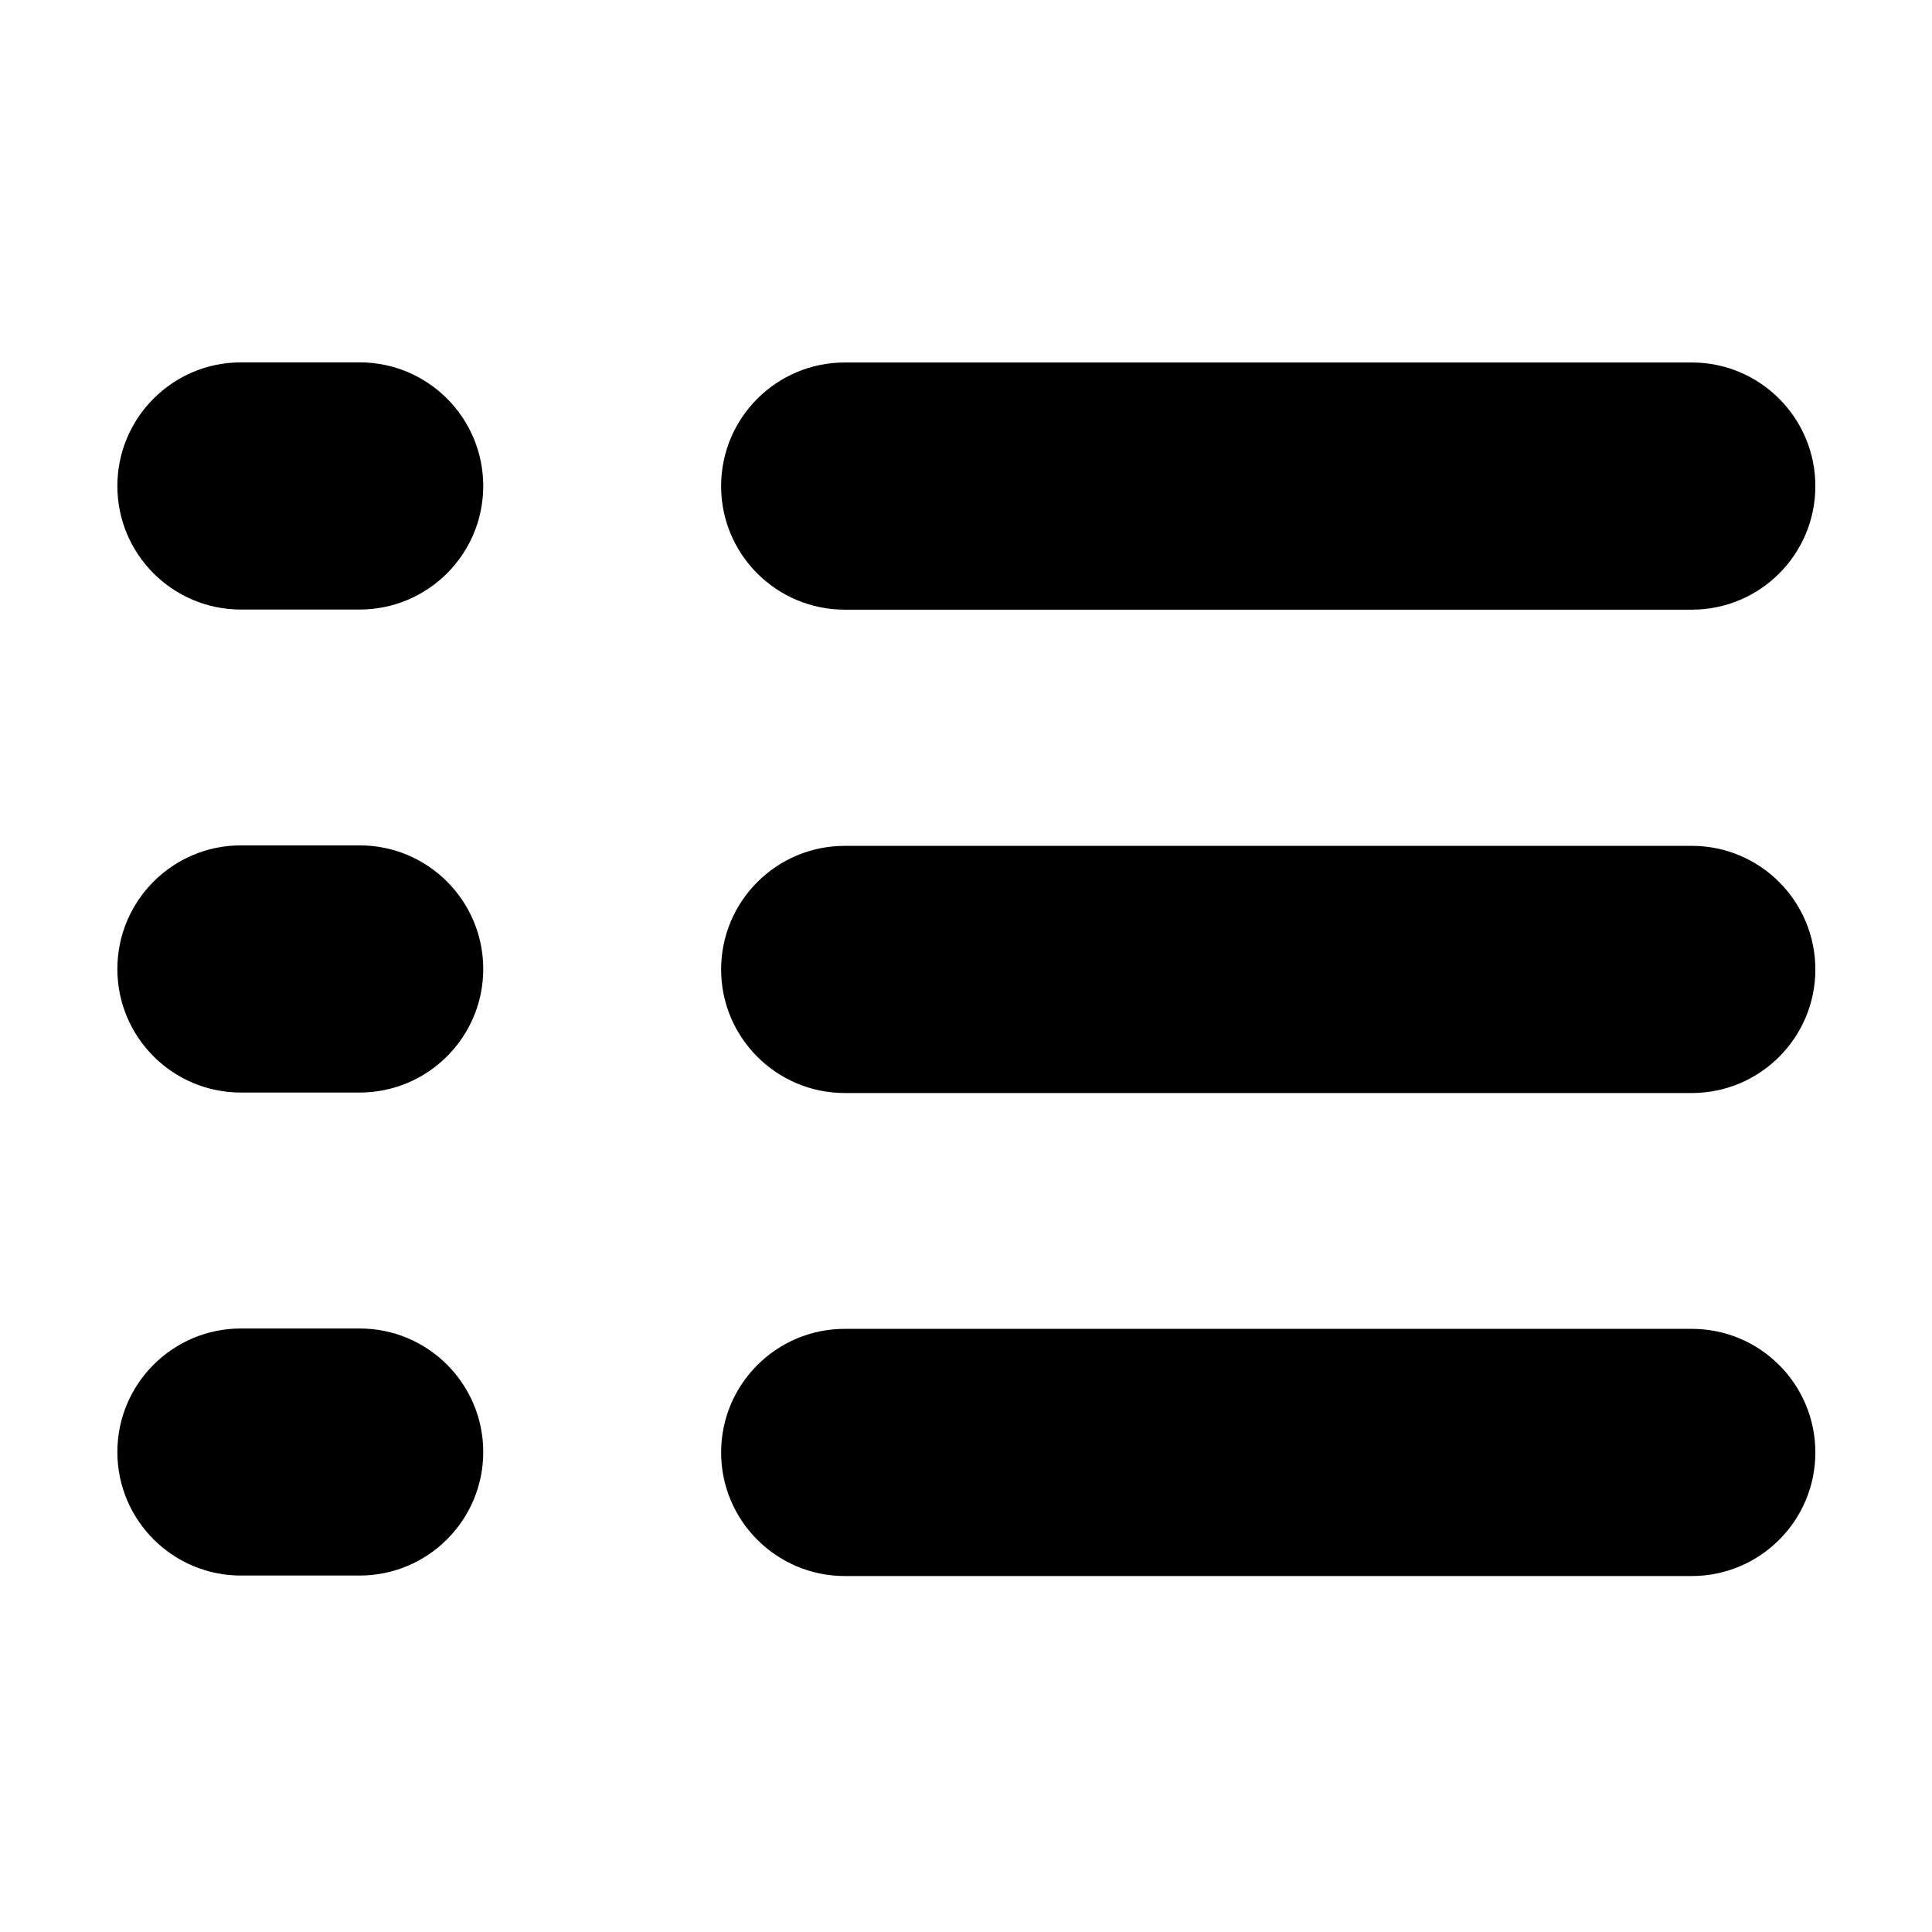
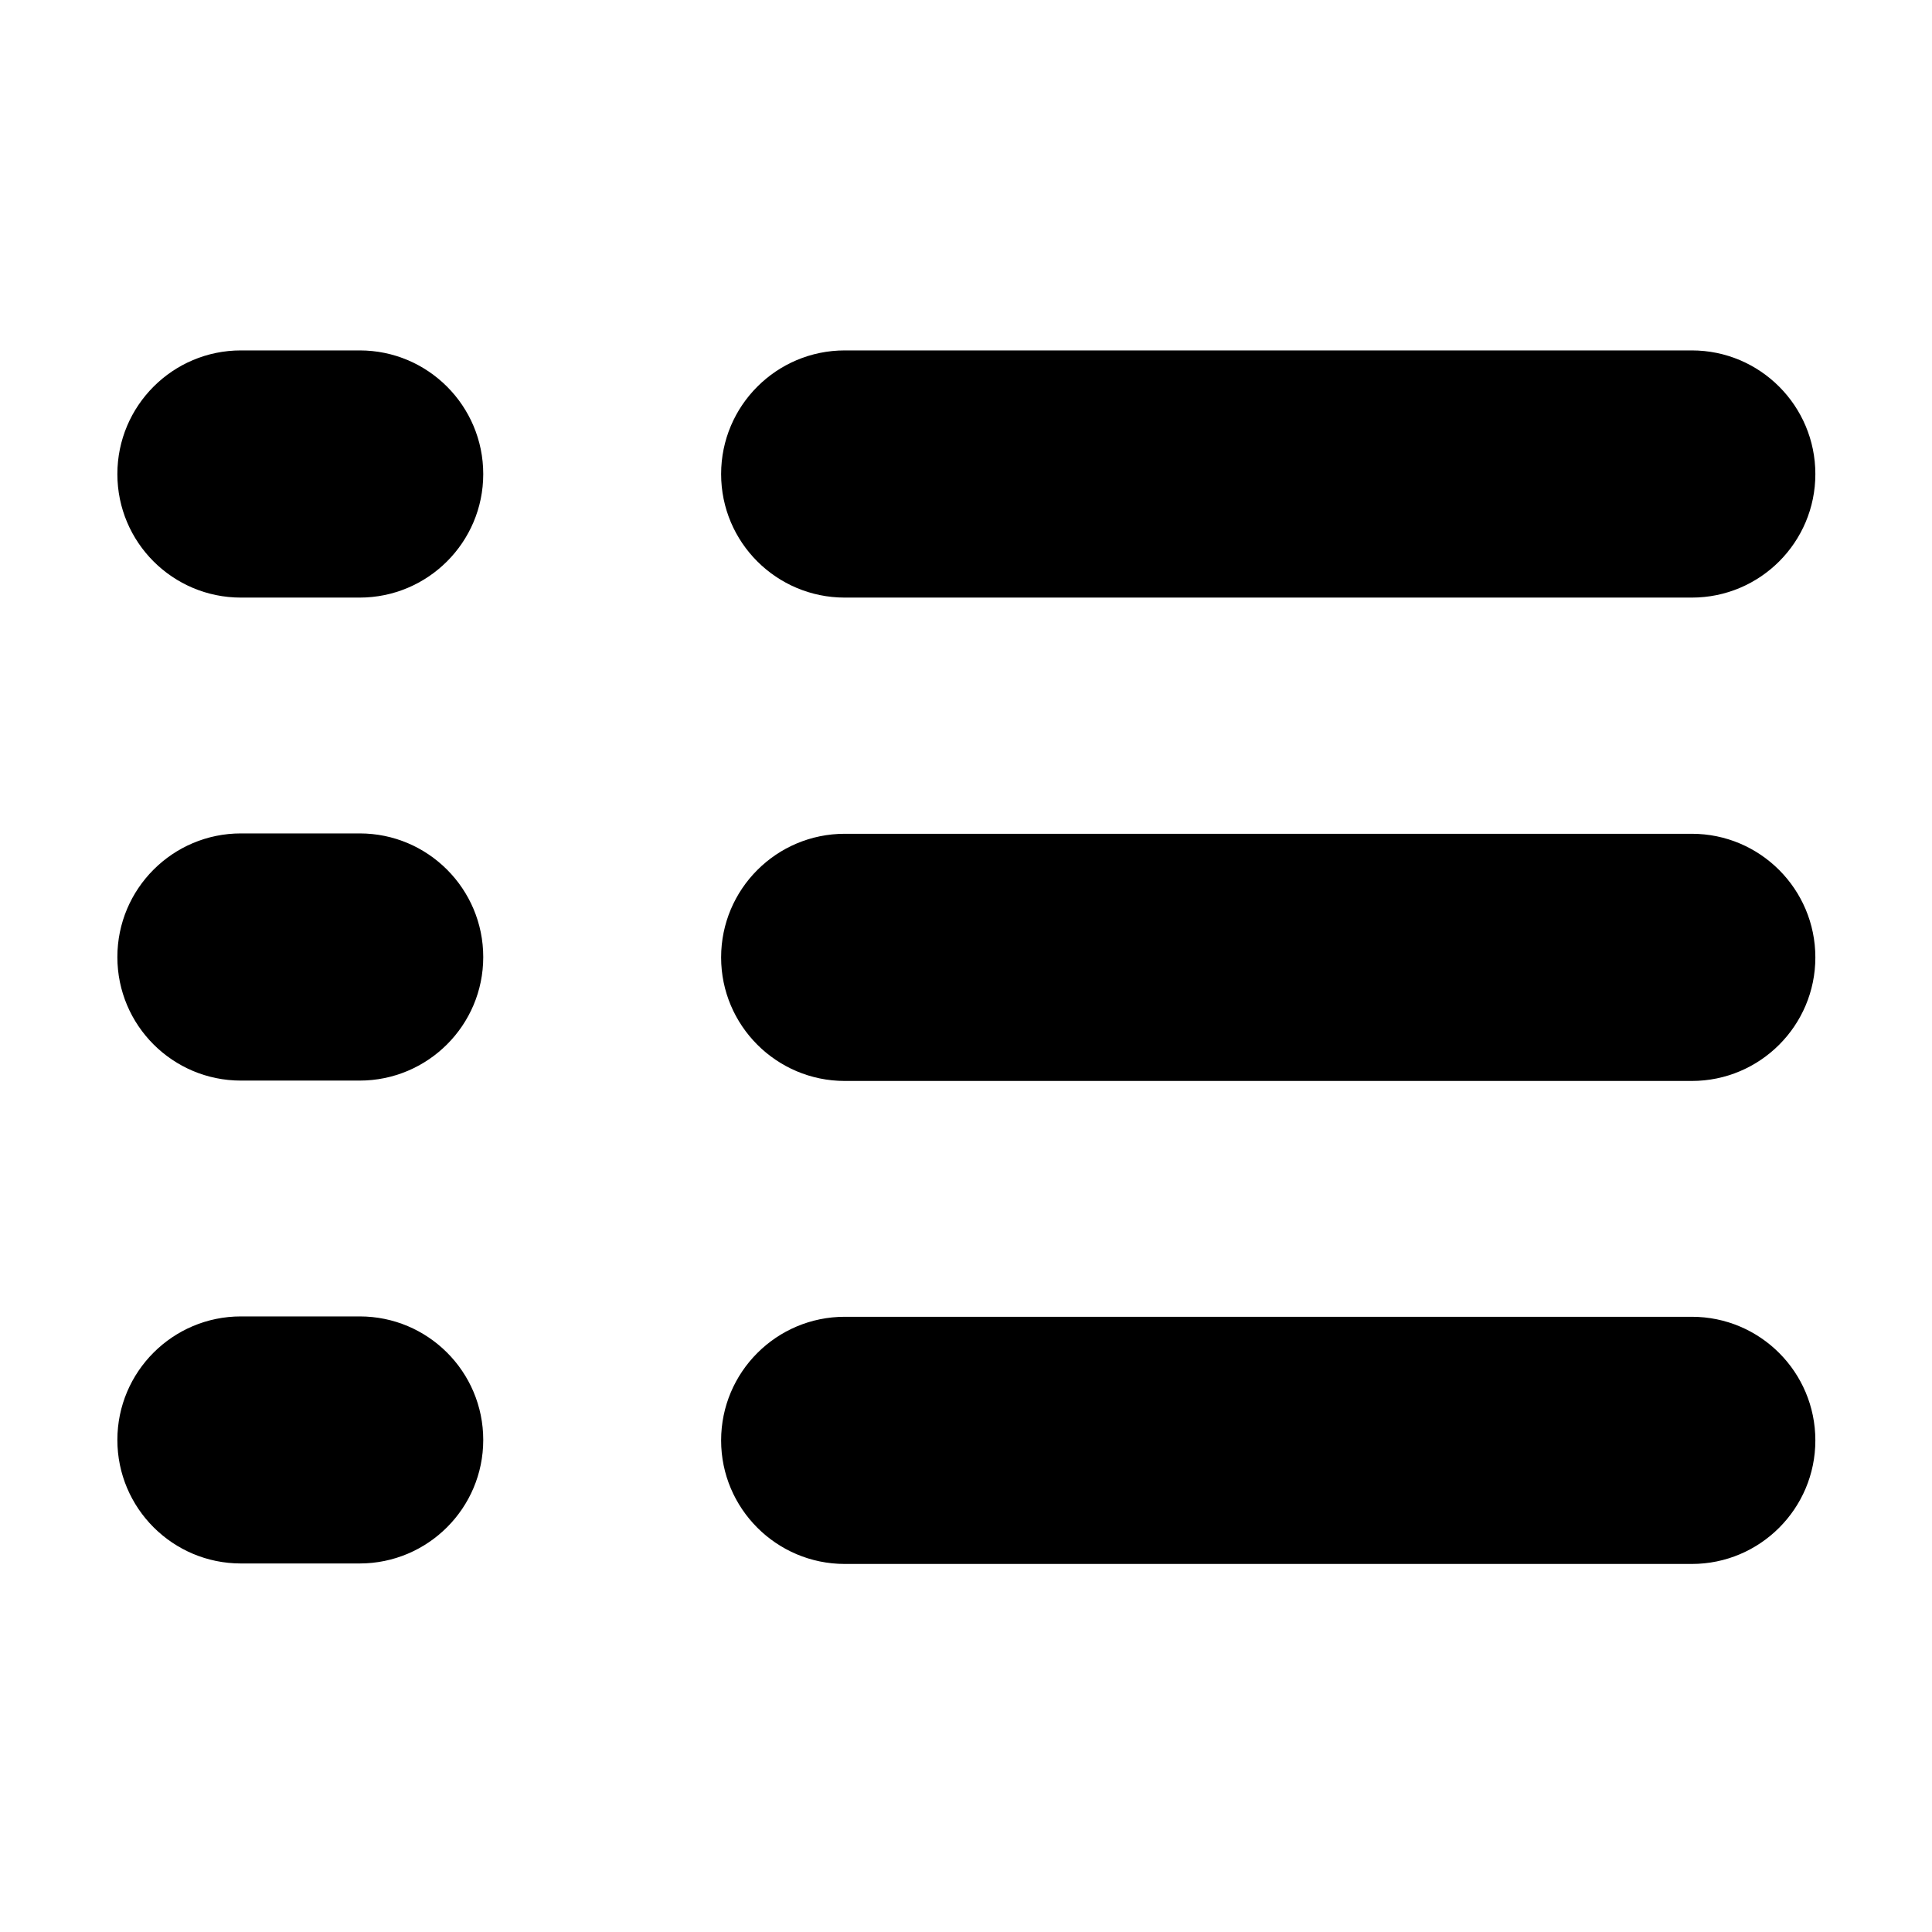
- <svg xmlns="http://www.w3.org/2000/svg" version="1.1" x="0px" y="0px" width="16px" height="16px" viewBox="0 0 16 16" enable-background="new 0 0 16 16" xml:space="preserve">
-   <g id="Area" display="none">
-     <path display="inline" fill-rule="evenodd" clip-rule="evenodd" d="M2.344,3.088l2.129,10.828l7.141-1.776l3.368-8.929L8.144,6.262   L2.344,3.088z" />
-   </g>
-   <g id="Line" display="none">
-     <g display="inline">
-       <g>
-         <path d="M13.058,2.456c-1.57,0-2.844,1.273-2.844,2.844c0,0.764,0.305,1.454,0.795,1.965l-2.188,4.423L5.565,6.417     c-0.173-0.278-0.474-0.456-0.8-0.473c-0.328-0.016-0.645,0.13-0.843,0.39L0,11.438l1.585,1.219l3.039-3.955l3.444,5.572     c0.183,0.293,0.504,0.475,0.848,0.475c0.019,0,0.034-0.002,0.052-0.002c0.362-0.016,0.688-0.229,0.85-0.557l3.002-6.07     c0.08,0.006,0.158,0.023,0.24,0.023c1.57,0,2.844-1.273,2.844-2.844C15.903,3.728,14.628,2.456,13.058,2.456z" />
-       </g>
+ <svg xmlns="http://www.w3.org/2000/svg" version="1.1" id="Layer_1" x="0px" y="0px" width="16px" height="16px" viewBox="0 0 16 16" enable-background="new 0 0 16 16" xml:space="preserve">
+   <g>
+     <g>
+       <path fill-rule="evenodd" clip-rule="evenodd" d="M14.011,6.905H6.996c-0.565,0-1.024,0.458-1.024,1.024    c0,0.564,0.459,1.023,1.024,1.023h7.015c0.565,0,1.023-0.459,1.023-1.023C15.034,7.364,14.576,6.905,14.011,6.905z M6.996,4.949    h7.015c0.565,0,1.023-0.458,1.023-1.023s-0.458-1.024-1.023-1.024H6.996c-0.565,0-1.024,0.458-1.024,1.024    S6.431,4.949,6.996,4.949z M14.011,10.905H6.996c-0.565,0-1.024,0.458-1.024,1.024c0,0.564,0.459,1.023,1.024,1.023h7.015    c0.565,0,1.023-0.459,1.023-1.023C15.034,11.363,14.576,10.905,14.011,10.905z M2.979,2.902H1.995    c-0.564,0-1.023,0.458-1.023,1.024s0.459,1.023,1.023,1.023h0.983c0.565,0,1.024-0.458,1.024-1.023S3.544,2.902,2.979,2.902z     M2.979,10.902H1.995c-0.564,0-1.023,0.458-1.023,1.023s0.459,1.023,1.023,1.023h0.983c0.565,0,1.024-0.458,1.024-1.023    S3.544,10.902,2.979,10.902z M2.979,6.902H1.995c-0.564,0-1.023,0.458-1.023,1.024s0.459,1.023,1.023,1.023h0.983    c0.565,0,1.024-0.458,1.024-1.023S3.544,6.902,2.979,6.902z" />
    </g>
  </g>
-   <g id="Crosshair" display="none">
-     <g display="inline">
-       <g>
-         <path d="M8.011,0.004c-4.382,0-7.935,3.553-7.935,7.936c0,4.384,3.553,7.937,7.935,7.937s7.935-3.553,7.935-7.937     C15.945,3.558,12.395,0.004,8.011,0.004z M8.994,13.867v-2.986H7.003v2.984C4.485,13.438,2.5,11.453,2.081,8.932h2.912v-1.99     H2.082c0.42-2.511,2.392-4.492,4.897-4.926v2.938h2.024V2.012c2.522,0.421,4.513,2.406,4.937,4.93h-2.967v1.99h2.967     C13.52,11.461,11.523,13.449,8.994,13.867z" />
-       </g>
-     </g>
-   </g>
-   <g id="Routing" display="none">
-     <g display="inline">
-       <g>
-         <path fill-rule="evenodd" clip-rule="evenodd" d="M15.663,7.191L8.805,0.333c-0.446-0.445-1.168-0.445-1.614,0L0.333,7.191     c-0.446,0.445-0.446,1.168,0,1.614l6.858,6.858c0.446,0.445,1.168,0.445,1.614,0l6.858-6.858     C16.108,8.359,16.108,7.636,15.663,7.191z M8.951,9.896V7.902H8.119c-0.283,0-0.513,0.23-0.513,0.514v3.537H5.604V8.087     c0-1.204,0.976-2.181,2.18-2.181h1.167V3.884l3.641,3.031L8.951,9.896z" />
-       </g>
-     </g>
-   </g>
-   <g id="Navigate" display="none">
-     <path display="inline" d="M14.701,1.324c-0.481-0.482-0.942-0.027-2.503,0.724C8.022,4.054,0.744,8.133,0.744,8.133l6.253,0.895   l0.894,6.254c0,0,4.079-7.279,6.086-11.455C14.728,2.265,15.183,1.805,14.701,1.324" />
-   </g>
-   <g id="Measure" display="none">
-     <g display="inline">
-       <g>
-         <path fill-rule="evenodd" clip-rule="evenodd" d="M15.049,4.037H1.943c-0.526,0-0.953,0.427-0.953,0.953v6.074     c0,0.526,0.427,0.952,0.953,0.952h13.105c0.525,0,0.952-0.426,0.952-0.952V4.99C16.001,4.463,15.574,4.037,15.049,4.037z      M13.965,9.985H2.985V7.018h0.953v2.016H6.01V7.986h0.953v1.047h3.045V7.986h0.953v1.047h2.052V6.986h0.952V9.985z" />
-       </g>
-     </g>
-   </g>
-   <g id="Print" display="none">
-     <path display="inline" d="M1.523,5.805h12.978c0.436,0,0.364-0.464,0.147-0.54S12.02,4.278,11.6,4.278h-0.687v-2.29H5.111v2.29   H4.425c-0.42,0-2.832,0.912-3.049,0.987S1.088,5.805,1.523,5.805 M14.653,6.645H1.371c-0.42,0-0.84,0.496-0.84,0.916v2.672   c0,0.42,0.42,0.916,0.84,0.916h1.513l-0.673,3.817h11.603l-0.673-3.817h1.513c0.42,0,0.84-0.496,0.84-0.916V7.561   C15.493,7.141,15.073,6.645,14.653,6.645 M3.737,13.438l1.068-4.962h6.413l1.068,4.962H3.737z" />
-   </g>
-   <g id="Share" display="none">
-     <path display="inline" d="M0.445,14.562c0,0,0.369-9.095,8.569-9.095V1.854l6.584,6.116l-6.584,6.252v-4.156   C4.562,10.065,2.766,10.46,0.445,14.562" />
-   </g>
-   <g id="Manstanding" display="none">
-     <g display="inline">
-       <g>
-         <path d="M8.019,4.08c1.318,0,1.853-0.658,1.853-1.977c0-1.335-0.534-2.097-1.853-2.097S6.167,0.768,6.167,2.103     C6.167,3.421,6.7,4.08,8.019,4.08z M8.889,4.989H7.234C4.952,4.989,4,7.218,4,7.891v3.073l0.992-0.031l0.04-2.609l1.006-0.001     L6.012,16h1.203l0.796-5.032L8.879,16h1.162l-0.027-7.677l0.943,0.001l0.041,2.615l0.992,0.031V7.898     C11.99,7.225,11.17,4.989,8.889,4.989z" />
-       </g>
-     </g>
-   </g>
-   <g id="Location" display="none">
-     <path display="inline" fill-rule="evenodd" clip-rule="evenodd" d="M8.026,2.736c2.809,0,5.087,2.278,5.087,5.087   c0,2.809-4.981,7.577-5.142,7.577c-0.161,0-5.033-4.768-5.033-7.577C2.938,5.014,5.216,2.736,8.026,2.736z" />
-   </g>
-   <g id="Location2" display="none">
-     <g display="inline">
-       <g>
-         <path fill-rule="evenodd" clip-rule="evenodd" d="M8.026,2.736c-2.81,0-5.087,2.278-5.087,5.087c0,2.809,4.873,7.577,5.033,7.577     c0.16,0,5.142-4.768,5.142-7.577C13.113,5.014,10.835,2.736,8.026,2.736z M7.999,10.059c-1.3,0-2.355-1.055-2.355-2.355     c0-1.301,1.055-2.355,2.355-2.355s2.355,1.055,2.355,2.355C10.354,9.004,9.299,10.059,7.999,10.059z" />
-       </g>
-     </g>
-   </g>
-   <g id="List">
-     <g>
-       <g>
-         <path fill-rule="evenodd" clip-rule="evenodd" d="M14.011,7.005H6.996c-0.565,0-1.024,0.458-1.024,1.024     c0,0.564,0.459,1.023,1.024,1.023h7.015c0.565,0,1.023-0.459,1.023-1.023C15.034,7.463,14.576,7.005,14.011,7.005z M6.996,5.049     h7.015c0.565,0,1.023-0.458,1.023-1.023s-0.458-1.024-1.023-1.024H6.996c-0.565,0-1.024,0.458-1.024,1.024     S6.431,5.049,6.996,5.049z M14.011,11.005H6.996c-0.565,0-1.024,0.458-1.024,1.024c0,0.564,0.459,1.023,1.024,1.023h7.015     c0.565,0,1.023-0.459,1.023-1.023C15.034,11.463,14.576,11.005,14.011,11.005z M2.979,3.001H1.995     c-0.564,0-1.023,0.458-1.023,1.024s0.459,1.023,1.023,1.023h0.983c0.565,0,1.024-0.458,1.024-1.023S3.544,3.001,2.979,3.001z      M2.979,11.002H1.995c-0.564,0-1.023,0.458-1.023,1.023s0.459,1.023,1.023,1.023h0.983c0.565,0,1.024-0.458,1.024-1.023     S3.544,11.002,2.979,11.002z M2.979,7.001H1.995c-0.564,0-1.023,0.458-1.023,1.024s0.459,1.023,1.023,1.023h0.983     c0.565,0,1.024-0.458,1.024-1.023S3.544,7.001,2.979,7.001z" />
-       </g>
-     </g>
-   </g>
-   <g id="Expand" display="none">
-     <g display="inline">
-       <g>
-         <path fill-rule="evenodd" clip-rule="evenodd" d="M5.503,8.989l-2.388,2.399L0.999,9.263l0.005,5.72h5.715l-2.137-2.137     l2.4-2.389L5.503,8.989z M14.999,1.001H9.284l2.137,2.136L8.989,5.526l1.479,1.468l2.419-2.4l2.116,2.126L14.999,1.001z" />
-       </g>
-     </g>
-   </g>
-   <g id="Contract" display="none">
-     <g display="inline">
-       <g>
-         <path fill-rule="evenodd" clip-rule="evenodd" d="M2.25,7.986l2.137,2.137l-2.4,2.389l1.48,1.468l2.387-2.399l2.117,2.126     l-0.005-5.72H2.25z M14.011,3.474l-1.479-1.468l-2.419,2.4L7.996,2.279l0.005,5.72h5.715l-2.137-2.136L14.011,3.474z" />
-       </g>
-     </g>
-   </g>
-   <g id="Dropdown" display="none">
-     <path display="inline" fill-rule="evenodd" clip-rule="evenodd" d="M2.942,6.081l10.246-0.049l-5.166,4.885L2.942,6.081z" />
-   </g>
-   <g id="Hemnet" display="none">
-     <g display="inline">
-       <g>
-         <path d="M8.003,0.085c-4.368,0-7.909,3.541-7.909,7.909c0,1.771,0.583,3.408,1.567,4.726l-1.24,1.24     c-0.447,0.445-0.447,1.168,0,1.615c0.222,0.223,0.515,0.334,0.808,0.334s0.585-0.111,0.808-0.334l1.24-1.24     c1.319,0.984,2.955,1.566,4.727,1.566c4.368,0,7.909-3.541,7.909-7.908C15.912,3.626,12.371,0.085,8.003,0.085z M8.003,13.904     c-3.264,0-5.91-2.646-5.91-5.91c0-3.264,2.646-5.91,5.91-5.91c3.262,0,5.91,2.646,5.91,5.91     C13.913,11.258,11.266,13.904,8.003,13.904z M4.84,6.573v4.152h2.571V9.236h1.186v1.488h2.569V6.573L8.003,4.398L4.84,6.573z" />
-       </g>
-     </g>
-   </g>
-   <g id="Posten" display="none">
-     <g display="inline">
-       <g>
-         <path fill-rule="evenodd" clip-rule="evenodd" d="M13.662,2.37c-1.501-1.501-3.498-2.329-5.621-2.329     c-2.12,0-4.116,0.828-5.619,2.332S0.09,5.872,0.09,7.992c0,2.123,0.827,4.121,2.329,5.623c1.501,1.502,3.498,2.328,5.622,2.328     c2.123,0,4.12-0.826,5.621-2.328c1.502-1.502,2.33-3.5,2.33-5.623C15.992,5.868,15.164,3.872,13.662,2.37z M7.938,3.052     C7.836,2.999,7.76,2.892,7.76,2.772c0-0.146,0.114-0.276,0.25-0.306V2.285H7.87V2.17h0.14V2.036h0.114V2.17h0.14v0.115h-0.14     v0.181c0.138,0.029,0.253,0.159,0.253,0.307c0,0.119-0.075,0.227-0.177,0.279c0.542,0.009,2.588,0.154,2.782,1.797h-0.653     c-0.047-0.904-0.461-1.214-1.205-1.406c0.559,0.474,0.533,0.847,0.569,1.406H9.016c0-0.978-0.25-1.463-0.708-1.531     c0.116,0.456,0.145,1.385,0.108,1.531H7.718C7.681,4.703,7.71,3.774,7.826,3.318C7.368,3.386,7.118,3.872,7.118,4.849H6.441     c0.036-0.559,0.011-0.932,0.57-1.406C6.267,3.635,5.852,3.945,5.807,4.849H5.152C5.346,3.203,7.399,3.061,7.938,3.052z      M5.372,4.931c0.142,0,0.256,0.115,0.256,0.256c0,0.069-0.028,0.158-0.072,0.204C5.582,5.383,5.636,5.38,5.665,5.38     c0.142,0,0.256,0.115,0.256,0.256c0,0.142-0.115,0.256-0.256,0.256c-0.091,0-0.163-0.042-0.208-0.113     c0.079,0.255,0.267,0.422,0.597,0.422c0.418,0,0.556-0.278,0.6-0.422C6.607,5.848,6.528,5.893,6.439,5.893     c-0.142,0-0.256-0.114-0.256-0.256c0-0.141,0.114-0.256,0.256-0.256c0.036,0,0.069-0.002,0.1,0.011     C6.493,5.344,6.462,5.258,6.462,5.187c0-0.141,0.114-0.256,0.256-0.256c0.141,0,0.256,0.115,0.256,0.256     c0,0.069-0.028,0.158-0.072,0.204C6.928,5.383,6.982,5.38,7.011,5.38c0.142,0,0.256,0.115,0.256,0.256     c0,0.142-0.114,0.256-0.256,0.256c-0.089,0-0.182-0.044-0.228-0.113c0.072,0.196,0.146,0.422,0.619,0.422     c0.461,0,0.54-0.25,0.602-0.422c-0.046,0.069-0.14,0.113-0.228,0.113c-0.142,0-0.256-0.114-0.256-0.256     c0-0.141,0.114-0.256,0.256-0.256c0.029,0,0.083,0.003,0.109,0.011C7.84,5.345,7.812,5.256,7.812,5.187     c0-0.141,0.115-0.256,0.257-0.256c0.141,0,0.256,0.115,0.256,0.256c0,0.071-0.032,0.157-0.078,0.204     c0.031-0.013,0.064-0.011,0.1-0.011c0.142,0,0.257,0.115,0.257,0.256c0,0.142-0.115,0.256-0.257,0.256     c-0.089,0-0.17-0.045-0.216-0.113c0.071,0.196,0.134,0.424,0.605,0.424c0.473,0,0.543-0.228,0.613-0.424     C9.304,5.848,9.211,5.893,9.123,5.893c-0.143,0-0.257-0.114-0.257-0.256c0-0.141,0.114-0.256,0.257-0.256     c0.028,0,0.082,0.003,0.108,0.011C9.188,5.345,9.16,5.256,9.16,5.187c0-0.141,0.114-0.256,0.256-0.256     c0.141,0,0.256,0.115,0.256,0.256c0,0.071-0.031,0.157-0.078,0.204C9.625,5.377,9.66,5.38,9.695,5.38     c0.141,0,0.256,0.115,0.256,0.256c0,0.142-0.115,0.256-0.256,0.256c-0.09,0-0.168-0.045-0.215-0.113     c0.045,0.144,0.182,0.422,0.601,0.422c0.329,0,0.518-0.167,0.596-0.422c-0.045,0.071-0.116,0.113-0.207,0.113     c-0.142,0-0.257-0.114-0.257-0.256c0-0.141,0.115-0.256,0.257-0.256c0.028,0,0.083,0.003,0.108,0.011     c-0.045-0.046-0.072-0.135-0.072-0.204c0-0.141,0.115-0.256,0.257-0.256s0.256,0.115,0.256,0.256c0,0.04-0.008,0.078-0.015,0.09     c0.002-0.004-0.604,1.402-0.604,1.402H5.734c0,0-0.606-1.406-0.604-1.402c-0.006-0.012-0.015-0.05-0.015-0.09     C5.115,5.046,5.23,4.931,5.372,4.931z M13.734,8.424c-0.52,3.469-3.349,5.01-5.666,5.01c-2.988,0-5.374-2.078-5.924-4.898     l-0.319-0.24V8.262h3.04v0.035L4.548,8.536c0,0-0.142,1.605,0.593,2.475c-0.04-0.195-0.077-0.348-0.077-0.555     c0-1.639,1.369-3.01,3.007-3.01s3.001,1.372,3.001,3.01c0,0.586-0.147,1.086-0.439,1.545c1.145-0.623,2.099-1.66,2.443-3.577     l-0.087-0.126l-0.001-0.036h0.837v0.036L13.734,8.424z M8.068,8.222c-1.23,0-2.229,0.998-2.229,2.228     c0,1.232,0.998,2.229,2.229,2.229c1.231,0,2.229-0.996,2.229-2.229C10.297,9.22,9.299,8.222,8.068,8.222z" />
-       </g>
-     </g>
-   </g>
-   <g id="Telia" display="none">
-     <path display="inline" d="M15.312,3.631c-0.008,0.012-0.013,0.021-0.018,0.034c-0.344,0.765-1.044,1.657-1.973,2.554   c0.74,0.346,1.32,0.77,1.682,1.315c0.006,0.01,0.012,0.018,0.016,0.026c0.141-0.565,0.242-1.123,0.303-1.663   C15.415,5.079,15.407,4.317,15.312,3.631z M12.502,6.962c-2.989,2.546-7.532,4.851-10.54,4.069c-0.013-0.004-0.018-0.002-0.024,0   c0.027,0.043,0.053,0.087,0.08,0.131c0.04,0.045,0.083,0.092,0.104,0.123l0.006,0.009c2.955,4.754,11.167,1.117,12.106-1.899   C14.449,8.37,13.73,7.587,12.502,6.962z M4.067,13.732c-0.024-0.012-0.046-0.021-0.07-0.031c0.152,0.154,0.304,0.302,0.457,0.439   c0.729,0.658,1.458,1.122,2.164,1.381c0.443,0.162,0.881,0.245,1.303,0.245c0.322,0,0.642-0.048,0.95-0.144   c0.832-0.258,1.649-0.746,2.428-1.451c0.921-0.833,1.752-1.947,2.426-3.22c-0.019,0.017-0.035,0.032-0.055,0.052   C11.94,13.1,7.325,15.129,4.067,13.732z M6.695,4.619c2.08,0.366,4.083,0.687,5.643,1.21c1.52-1.167,2.582-2.405,2.647-3.428   c0.001-0.017,0.004-0.031,0.005-0.047c-0.021-0.056-0.04-0.113-0.062-0.167c-0.068-0.157-0.148-0.312-0.236-0.462   c-0.066-0.11-0.145-0.213-0.23-0.311c-0.004,0.006-0.01,0.01-0.014,0.016C12.512,3.881,9.694,4.684,6.695,4.619z M3.396,3.821   c4.622,0.837,8.511,0.154,10.803-2.629c0.006-0.006,0.012-0.012,0.018-0.019c-0.545-0.466-1.36-0.763-2.408-0.867   c-0.269-0.026-0.551-0.04-0.844-0.04c-2.107,0-4.56,0.662-6.561,1.771C3.593,2.486,2.892,2.993,2.316,3.536   c0.01,0.003,0.017,0.007,0.025,0.01C2.689,3.644,3.04,3.737,3.396,3.821z M11.416,6.493c-2.807-1.042-7.05-1.588-9.779-2.197   C1.629,4.294,1.624,4.292,1.616,4.291C1.149,4.874,0.817,5.488,0.64,6.115C0.513,6.568,0.461,7.032,0.487,7.492   c0.019,0.36,0.156,0.869,0.386,1.451c0.015,0.017,0.029,0.032,0.043,0.05C2.143,10.926,7.662,9.026,11.416,6.493z" />
-   </g>
-   <g id="Opus" display="none">
-     <g display="inline">
-       <g>
-         <path d="M9.26,15.651c3.7-0.59,6.529-3.786,6.529-7.651c0-1.652-0.521-3.181-1.401-4.439c0-0.001-0.001-0.002-0.001-0.003     c-0.003-0.004-0.007-0.007-0.01-0.012c-0.281-0.399-0.598-0.771-0.947-1.11c-0.001,0-0.001-0.001-0.002-0.002c0,0,0,0,0,0.001     c-0.286-0.278-0.595-0.532-0.921-0.764l0,0l-0.002-0.001c-0.231-0.165-0.471-0.319-0.721-0.457v0c-0.001,0-0.001,0-0.002-0.001     c-0.277-0.154-0.566-0.288-0.862-0.407c-0.002,0-0.003-0.001-0.004-0.001v0c-0.109-0.044-0.223-0.083-0.335-0.123v0     c-0.062-0.021-0.121-0.047-0.184-0.067l0,0c-0.064-0.021-0.13-0.038-0.194-0.057l0,0c-0.039-0.011-0.08-0.02-0.119-0.031v0     c-0.075-0.021-0.15-0.04-0.227-0.059l0,0c-0.041-0.01-0.079-0.021-0.119-0.031c0,0,0,0,0,0C9.665,0.42,9.593,0.402,9.519,0.388     l0,0C9.461,0.376,9.401,0.371,9.344,0.361c0,0,0,0,0,0c-0.428-0.073-0.865-0.12-1.313-0.12c-1.206,0-2.342,0.283-3.36,0.774     c-0.001,0-0.002,0-0.003,0.001l0,0c-1.305,0.63-2.405,1.61-3.178,2.824h0C1.486,3.845,1.484,3.85,1.481,3.854     C1.353,4.058,1.233,4.267,1.123,4.482C1.12,4.487,1.118,4.493,1.115,4.498c-0.11,0.217-0.21,0.439-0.3,0.668     c0,0.001-0.001,0.002-0.001,0.003l0,0C0.588,5.743,0.431,6.35,0.348,6.98h0c0,0.001,0,0.003,0,0.005     C0.304,7.318,0.273,7.655,0.273,8c0,0.217,0.015,0.431,0.032,0.644l0,0c0.048,0.581,0.155,1.146,0.324,1.684h0     c0.001,0.005,0.004,0.01,0.006,0.015c0.124,0.392,0.284,0.767,0.465,1.128c0.011,0.021,0.02,0.043,0.031,0.063     c0.19,0.371,0.41,0.722,0.655,1.055c0,0.001,0.001,0.002,0.002,0.003c0,0,0,0,0,0c0.155,0.211,0.321,0.413,0.497,0.607h0     c0.001,0.001,0.002,0.002,0.002,0.003c0.297,0.327,0.619,0.63,0.968,0.903c0.01,0.008,0.021,0.015,0.031,0.022     c0.94,0.729,2.048,1.25,3.261,1.485h0c0.009,0.002,0.018,0.002,0.026,0.004c0.231,0.044,0.465,0.08,0.703,0.104     c0.233,0.023,0.47,0.034,0.709,0.036c0.016,0,0.031,0.002,0.047,0.002h0c0,0,0,0,0.001,0c0.348,0,0.687-0.031,1.023-0.075     C9.123,15.673,9.191,15.662,9.26,15.651z M15.305,8c-0.005,2.617-1.392,4.902-3.466,6.184c2.657-2.401,3.505-5.27,3.271-7.821     C15.232,6.89,15.304,7.436,15.305,8z M8.729,0.762C7.816,1.247,6.958,1.2,6.337,0.935c0.544-0.13,1.109-0.208,1.693-0.208     C8.266,0.727,8.498,0.74,8.729,0.762z M9.18,0.827c0.126,0.021,0.253,0.038,0.377,0.064C8.458,3.26,5.422,2.653,3.972,1.967     C4.353,1.71,4.76,1.489,5.188,1.307C6.273,1.79,8.097,1.991,9.18,0.827z M3.011,2.749c1.601,0.723,5.676,1.373,6.71-1.815     c0.092,0.022,0.183,0.045,0.273,0.071C9.17,5.278,3.896,4.772,1.939,4.039C2.246,3.568,2.606,3.136,3.011,2.749z M1.282,5.306     c2.584,0.669,8.478,0.945,8.88-4.258c0.112,0.034,0.219,0.077,0.328,0.117c0.631,4.294-4.144,6.248-9.657,5.849     C0.915,6.418,1.066,5.846,1.282,5.306z M0.792,8.667C6.926,9.01,11.928,5.689,10.752,1.26c0.146,0.059,0.287,0.126,0.429,0.194     c1.774,4.8-3.999,8.456-10.046,8.837C0.962,9.773,0.844,9.23,0.792,8.667z M2.313,12.479c6.121-1.273,11.305-4.639,9.669-10.577     c0.106,0.069,0.21,0.144,0.312,0.218c1.548,5.164-2.488,9.2-9.476,10.941C2.64,12.877,2.472,12.682,2.313,12.479z M5.093,14.646     c6.657-1.931,9.706-7.344,7.9-11.949c0.362,0.338,0.689,0.712,0.977,1.118C15.361,8.433,12.131,13,7.385,15.24     C6.575,15.167,5.805,14.962,5.093,14.646z" />
-       </g>
-     </g>
-   </g>
-   <g id="Synoptik" display="none">
-     <g display="inline">
-       <g>
-         <path d="M1.013,1.012v14.976h14.975V1.012H1.013z M8.319,7.888c2.127,0.092,4.138-0.116,4.138,2.149     c0,1.688-1.572,2.197-4.138,2.174c-2.451-0.023-3.815-0.508-3.815-2.219h1.525c0,0.809,0.486,1.133,2.266,1.133     c1.758,0,2.521-0.139,2.521-1.18c0-0.879-0.67-0.855-2.149-0.901c-2.059-0.07-4.001,0-3.978-2.128     c0.023-1.688,1.596-2.15,4.139-2.127c2.29,0.023,3.677,0.532,3.677,2.22h-1.526c0-0.833-0.555-1.11-2.127-1.133     c-2.012-0.022-2.497,0.301-2.52,0.971C6.307,7.934,7.14,7.841,8.319,7.888z" />
-       </g>
-     </g>
-   </g>
-   <g id="Navigateright" display="none">
-     <g display="inline">
-       <g>
-         <polygon fill-rule="evenodd" clip-rule="evenodd" points="11.578,8.007 9.965,6.394 9.956,6.402 6.05,2.496 4.438,4.109      8.344,8.016 4.438,11.922 6.05,13.535 9.957,9.629 9.965,9.637 11.578,8.024 11.569,8.016    " />
-       </g>
-     </g>
-   </g>
-   <g id="Navigatedown" display="none">
-     <g display="inline">
-       <g>
-         <polygon fill-rule="evenodd" clip-rule="evenodd" points="13.535,6.05 11.922,4.438 8.016,8.344 4.109,4.438 2.496,6.05      6.402,9.956 6.394,9.965 8.007,11.578 8.016,11.569 8.024,11.578 9.637,9.965 9.629,9.957    " />
-       </g>
-     </g>
-   </g>
-   <g id="Navigateleft" display="none">
-     <g display="inline">
-       <g>
-         <polygon fill-rule="evenodd" clip-rule="evenodd" points="11.594,4.109 9.981,2.496 6.074,6.403 6.065,6.394 4.453,8.007      4.462,8.016 4.453,8.024 6.065,9.637 6.074,9.628 9.981,13.535 11.594,11.922 7.687,8.016    " />
-       </g>
-     </g>
-   </g>
-   <g id="Navigateup" display="none">
-     <g display="inline">
-       <g>
-         <polygon fill-rule="evenodd" clip-rule="evenodd" points="13.535,9.98 9.629,6.074 9.637,6.066 8.024,4.453 8.016,4.461      8.007,4.453 6.395,6.066 6.403,6.074 2.496,9.98 4.109,11.594 8.016,7.687 11.922,11.594    " />
-       </g>
-     </g>
-   </g>
-   <g id="Foretagsombud" display="none">
-     <path display="inline" fill-rule="evenodd" clip-rule="evenodd" d="M14.476,13.996c-0.844,0-2.088-0.002-3.286-0.004   c-1.098,0.662-2.349,1.036-3.666,1.036c-1.895,0-3.677-0.731-5.017-2.062S0.429,9.869,0.429,7.989c0-1.877,0.739-3.644,2.081-4.975   s3.122-2.064,5.014-2.064c1.327,0,2.589,0.378,3.691,1.05c1.192,0,2.425,0,3.261,0C15.341,2,15.5,2.97,15.5,2.97v10.057   C15.5,13.027,15.367,13.996,14.476,13.996z M11.83,3.716c-1.15-1.141-2.68-1.77-4.307-1.77c-1.625,0-3.153,0.629-4.306,1.772   C2.066,4.861,1.433,6.378,1.433,7.989c0,1.614,0.633,3.132,1.783,4.272c1.151,1.143,2.681,1.771,4.308,1.771   s3.156-0.629,4.307-1.771c1.15-1.141,1.784-2.658,1.784-4.272C13.614,6.375,12.98,4.858,11.83,3.716z M7.541,12.508   c-1.212,0-2.351-0.468-3.206-1.318c-0.856-0.85-1.328-1.979-1.328-3.18c0-1.2,0.472-2.329,1.329-3.18S6.332,3.51,7.541,3.51   c1.211,0,2.35,0.468,3.206,1.318s1.328,1.979,1.328,3.181s-0.472,2.331-1.328,3.18C9.891,12.04,8.752,12.508,7.541,12.508z    M7.605,5.415c0.052-0.026,0.089-0.08,0.089-0.139c0-0.074-0.058-0.139-0.127-0.153v-0.09h0.07V4.976h-0.07V4.909H7.51v0.067h-0.07   v0.057h0.07v0.09c-0.068,0.015-0.125,0.08-0.125,0.153c0,0.059,0.038,0.113,0.089,0.139C7.203,5.42,6.172,5.491,6.074,6.312h0.329   c0.022-0.451,0.23-0.605,0.605-0.701C6.728,5.847,6.74,6.033,6.723,6.312h0.34c0-0.487,0.125-0.729,0.355-0.764   c-0.059,0.228-0.072,0.69-0.055,0.764h0.352C7.733,6.238,7.719,5.775,7.66,5.548c0.23,0.034,0.355,0.276,0.355,0.764h0.341   C8.338,6.033,8.351,5.847,8.069,5.611c0.375,0.095,0.583,0.25,0.605,0.701h0.329C8.906,5.492,7.879,5.42,7.605,5.415z M8.894,6.352   c-0.071,0-0.129,0.058-0.129,0.128c0,0.035,0.014,0.079,0.036,0.102c-0.013-0.004-0.04-0.005-0.054-0.005   c-0.071,0-0.129,0.057-0.129,0.128s0.058,0.128,0.129,0.128c0.045,0,0.081-0.021,0.104-0.057c-0.039,0.127-0.134,0.21-0.299,0.21   c-0.211,0-0.279-0.139-0.302-0.21C8.273,6.81,8.312,6.832,8.357,6.832c0.07,0,0.129-0.057,0.129-0.128S8.428,6.576,8.357,6.576   c-0.019,0-0.035-0.001-0.051,0.005C8.33,6.558,8.346,6.516,8.346,6.48c0-0.07-0.058-0.128-0.129-0.128S8.088,6.41,8.088,6.48   c0,0.035,0.015,0.079,0.036,0.102c-0.013-0.004-0.04-0.005-0.055-0.005c-0.07,0-0.129,0.057-0.129,0.128s0.059,0.128,0.129,0.128   c0.045,0,0.092-0.022,0.114-0.057c-0.035,0.098-0.07,0.211-0.309,0.211c-0.236,0-0.268-0.113-0.304-0.211   C7.595,6.81,7.636,6.832,7.681,6.832c0.071,0,0.129-0.057,0.129-0.128S7.752,6.576,7.681,6.576c-0.019,0-0.035-0.001-0.051,0.005   C7.653,6.558,7.669,6.516,7.669,6.48c0-0.07-0.058-0.128-0.129-0.128S7.411,6.41,7.411,6.48c0,0.035,0.014,0.079,0.036,0.102   c-0.013-0.004-0.04-0.005-0.055-0.005c-0.071,0-0.128,0.057-0.128,0.128s0.057,0.128,0.128,0.128c0.045,0,0.092-0.022,0.115-0.057   c-0.031,0.086-0.071,0.21-0.303,0.21c-0.238,0-0.275-0.113-0.311-0.21C6.917,6.81,6.964,6.832,7.009,6.832   c0.071,0,0.129-0.057,0.129-0.128S7.08,6.576,7.009,6.576c-0.015,0-0.042,0.001-0.055,0.005C6.977,6.559,6.99,6.515,6.99,6.48   c0-0.07-0.058-0.128-0.129-0.128S6.732,6.41,6.732,6.48c0,0.036,0.016,0.078,0.039,0.101C6.756,6.575,6.739,6.576,6.721,6.576   c-0.07,0-0.128,0.057-0.128,0.128S6.65,6.832,6.721,6.832c0.045,0,0.085-0.022,0.107-0.057c-0.021,0.072-0.091,0.21-0.301,0.21   c-0.166,0-0.261-0.083-0.3-0.21C6.25,6.811,6.286,6.832,6.332,6.832c0.071,0,0.129-0.057,0.129-0.128S6.403,6.576,6.332,6.576   c-0.015,0-0.042,0.001-0.055,0.005C6.3,6.559,6.313,6.515,6.313,6.48c0-0.07-0.058-0.128-0.129-0.128S6.056,6.41,6.056,6.48   c0,0.02,0.004,0.039,0.008,0.045C6.062,6.523,6.367,7.224,6.367,7.224h1.172h1.172c0,0,0.306-0.701,0.304-0.699   C9.019,6.519,9.022,6.5,9.022,6.48C9.022,6.41,8.965,6.352,8.894,6.352z M10.434,8.013h-0.421v0.018l0.044,0.063   C9.883,9.05,9.404,9.567,8.829,9.877C8.976,9.648,9.05,9.398,9.05,9.107c0-0.816-0.686-1.501-1.509-1.501S6.029,8.291,6.029,9.107   c0,0.104,0.019,0.18,0.039,0.276C5.699,8.951,5.771,8.15,5.771,8.15l0.159-0.12V8.013H4.402v0.018l0.16,0.12   c0.276,1.406,1.476,2.441,2.978,2.441c1.164,0,2.586-0.768,2.848-2.498l0.046-0.063V8.013z M7.539,10.216   c-0.618,0-1.119-0.497-1.119-1.111c0-0.613,0.501-1.111,1.119-1.111c0.619,0,1.12,0.498,1.12,1.111   C8.659,9.719,8.158,10.216,7.539,10.216z" />
-   </g>
-   <g id="Postombud" display="none">
-     <g display="inline">
-       <g>
-         <path fill-rule="evenodd" clip-rule="evenodd" d="M14.5,2h-3.285c-1.103-0.672-2.364-1.05-3.691-1.05     c-1.892,0-3.672,0.732-5.014,2.064C1.168,4.346,0.429,6.112,0.429,7.989c0,1.88,0.738,3.647,2.078,4.978s3.122,2.062,5.017,2.062     c1.317,0,2.569-0.374,3.666-1.036c1.183,0.002,2.418,0.003,3.311,0.003c0.885,0,1-1.04,1-1.04V3.042C15.5,3.042,15.386,2,14.5,2z      M11.254,11.691c-0.996,0.989-2.321,1.533-3.73,1.533c-1.41,0-2.734-0.544-3.731-1.533C2.795,10.703,2.246,9.388,2.246,7.99     c0-1.396,0.55-2.71,1.548-3.7c0.998-0.99,2.322-1.535,3.729-1.535c1.409,0,2.734,0.544,3.73,1.533     C12.251,5.276,12.8,6.591,12.8,7.99C12.8,9.388,12.251,10.703,11.254,11.691z M7.541,3.51c-1.209,0-2.348,0.469-3.205,1.319     S3.007,6.809,3.007,8.009c0,1.202,0.472,2.331,1.328,3.181c0.855,0.851,1.994,1.318,3.206,1.318c1.211,0,2.35-0.468,3.206-1.318     c0.856-0.85,1.328-1.979,1.328-3.181c0-1.201-0.472-2.331-1.328-3.181S8.752,3.51,7.541,3.51z M7.474,5.415     c-0.051-0.026-0.089-0.08-0.089-0.139c0-0.073,0.057-0.137,0.125-0.152v-0.09h-0.07V4.976h0.07V4.909h0.058v0.067h0.07v0.057     h-0.07v0.09c0.069,0.014,0.127,0.08,0.127,0.153c0,0.06-0.037,0.113-0.089,0.139C7.879,5.42,8.906,5.492,9.004,6.312H8.675     c-0.022-0.451-0.23-0.605-0.605-0.701c0.281,0.236,0.269,0.422,0.287,0.701H8.016c0-0.487-0.125-0.729-0.355-0.764     c0.059,0.228,0.073,0.69,0.055,0.764H7.363C7.346,6.238,7.359,5.775,7.418,5.548c-0.23,0.034-0.355,0.276-0.355,0.764h-0.34     C6.74,6.033,6.728,5.847,7.009,5.61c-0.375,0.096-0.583,0.25-0.605,0.701H6.074C6.172,5.491,7.203,5.42,7.474,5.415z      M6.185,6.352c0.071,0,0.129,0.058,0.129,0.128c0,0.035-0.014,0.079-0.036,0.102c0.013-0.004,0.04-0.005,0.055-0.005     c0.071,0,0.129,0.057,0.129,0.128S6.403,6.832,6.332,6.832c-0.046,0-0.082-0.021-0.104-0.057c0.039,0.127,0.134,0.21,0.3,0.21     c0.21,0,0.279-0.139,0.301-0.21C6.806,6.81,6.766,6.832,6.721,6.832c-0.07,0-0.128-0.057-0.128-0.128S6.65,6.576,6.721,6.576     c0.019,0,0.035-0.001,0.051,0.005C6.748,6.558,6.732,6.516,6.732,6.48c0-0.07,0.058-0.128,0.129-0.128S6.99,6.41,6.99,6.48     c0,0.035-0.014,0.079-0.036,0.102c0.013-0.004,0.04-0.005,0.055-0.005c0.071,0,0.129,0.057,0.129,0.128S7.08,6.832,7.009,6.832     c-0.045,0-0.092-0.022-0.114-0.057c0.035,0.098,0.072,0.21,0.311,0.21c0.231,0,0.271-0.125,0.303-0.21     C7.484,6.81,7.438,6.832,7.393,6.832c-0.071,0-0.128-0.057-0.128-0.128s0.057-0.128,0.128-0.128c0.015,0,0.042,0.001,0.055,0.005     C7.425,6.559,7.411,6.515,7.411,6.48c0-0.07,0.058-0.128,0.129-0.128S7.669,6.41,7.669,6.48c0,0.036-0.016,0.078-0.039,0.102     c0.016-0.007,0.032-0.005,0.051-0.005c0.071,0,0.129,0.057,0.129,0.128S7.752,6.832,7.681,6.832     c-0.045,0-0.086-0.022-0.109-0.057c0.036,0.098,0.067,0.211,0.304,0.211c0.238,0,0.273-0.114,0.309-0.211     C8.161,6.81,8.114,6.832,8.069,6.832c-0.07,0-0.129-0.057-0.129-0.128s0.059-0.128,0.129-0.128c0.015,0,0.042,0.001,0.055,0.005     C8.103,6.559,8.088,6.515,8.088,6.48c0-0.07,0.058-0.128,0.129-0.128S8.346,6.41,8.346,6.48c0,0.036-0.016,0.078-0.039,0.102     c0.016-0.007,0.032-0.005,0.051-0.005c0.07,0,0.129,0.057,0.129,0.128S8.428,6.832,8.357,6.832c-0.045,0-0.084-0.022-0.107-0.057     c0.022,0.072,0.091,0.21,0.302,0.21c0.165,0,0.26-0.083,0.299-0.21C8.828,6.811,8.792,6.832,8.747,6.832     c-0.071,0-0.129-0.057-0.129-0.128s0.058-0.128,0.129-0.128c0.014,0,0.041,0.001,0.054,0.005C8.778,6.559,8.765,6.515,8.765,6.48     c0-0.07,0.058-0.128,0.129-0.128S9.022,6.41,9.022,6.48c0,0.02-0.004,0.039-0.008,0.045c0.002-0.002-0.303,0.699-0.303,0.699     H6.367c0,0-0.305-0.701-0.304-0.699C6.06,6.519,6.056,6.5,6.056,6.48C6.056,6.41,6.113,6.352,6.185,6.352z M10.434,8.031     l-0.046,0.063c-0.262,1.73-1.684,2.498-2.848,2.498c-1.502,0-2.701-1.035-2.978-2.441l-0.16-0.12V8.013H5.93v0.018L5.771,8.15     c0,0-0.071,0.801,0.298,1.233C6.048,9.287,6.029,9.211,6.029,9.107c0-0.816,0.688-1.501,1.512-1.501S9.05,8.291,9.05,9.107     c0,0.291-0.074,0.541-0.221,0.77c0.575-0.31,1.054-0.827,1.228-1.783l-0.044-0.063V8.013h0.421V8.031z M7.539,7.994     c-0.618,0-1.119,0.498-1.119,1.111c0,0.614,0.501,1.111,1.119,1.111c0.619,0,1.12-0.497,1.12-1.111     C8.659,8.491,8.158,7.994,7.539,7.994z" />
-       </g>
-     </g>
-   </g>
-   <g id="Mailbox" display="none">
-     <g display="inline">
-       <g>
-         <path fill-rule="evenodd" clip-rule="evenodd" d="M8.03,1.708c-3.276,0-5.027,0.785-5.027,1.8v9.032c0,1.401,1,1.419,1,1.419     l8.011,0.014c0,0,1-0.041,1-1.474V3.527C13.014,2.559,11.307,1.708,8.03,1.708z M8.736,9.834L5.907,7.006h4.181l0.738,0.739     L8.736,9.834z M11.998,6.001H4.005v-1h7.993V6.001z" />
-       </g>
-     </g>
-   </g>
-   <g id="Tollroad-se" display="none">
-     <path display="inline" d="M13.435,9.399c0.202-0.096,0.394-0.211,0.571-0.354c0.562-0.439,0.854-1.171,0.835-1.802   c0.026-0.76-0.411-1.446-0.923-1.826l0.168-0.213c0.148-0.176,0.287-0.481,0.285-0.807c0-0.396-0.184-0.72-0.382-0.918   c-0.203-0.205-0.428-0.32-0.655-0.39l-0.02-0.006l-0.016-0.004c-0.085-0.022-0.172-0.043-0.26-0.062   c-0.1-0.419-0.393-0.701-0.623-0.837c-0.297-0.179-0.592-0.244-0.903-0.247h-0.446l-0.01,0.001   c-0.301,0.015-0.583,0.085-0.869,0.265C9.958,2.34,9.656,2.634,9.57,3.091C9.324,3.172,9.088,3.288,8.861,3.436L7.433,1.573   C4.696,1.665,2.805,2.074,2.805,2.074C2.336,2.167,2,2.577,2,3.055v9.998c0,0.494,0.345,0.919,0.851,0.988   c0,0,2.45,0.386,5.649,0.386c3.199,0,5.648-0.386,5.648-0.386C14.638,13.967,15,13.547,15,13.053V11.44L13.435,9.399z M4.351,2.139   h0.944l0.393,0.86H4.617L4.351,2.139z M4.879,3.838h1.192L6.62,5.036H5.252L4.879,3.838z M5.627,6.241H7.17l0.646,1.413   c-0.05,0.117-0.085,0.242-0.102,0.37H6.183L5.627,6.241z M7.679,12.832L6.766,9.898h2.076l1.34,2.934H7.679z M11.876,8.677v0.608   c0,0.157-0.206,0.285-0.461,0.285h-0.413c-0.245,0.01-0.451-0.117-0.461-0.285V8.696c-0.56-0.029-1.07-0.128-1.473-0.255   C8.832,8.382,8.744,8.215,8.842,8.058l0.227-0.304c0.078-0.138,0.354-0.196,0.569-0.138c0.442,0.128,0.913,0.207,1.384,0.207   c0.736-0.01,0.982-0.177,0.992-0.501c-0.01-0.363-0.236-0.432-0.973-0.56C9.834,6.557,8.95,6.281,8.94,5.329   C8.93,4.514,9.598,4.102,10.658,3.984l-0.01-0.658c0-0.157,0.206-0.285,0.452-0.294h0.412c0.255,0,0.462,0.127,0.462,0.284   l0.01,0.658c0.383,0.029,0.736,0.088,1.031,0.167c0.225,0.068,0.322,0.245,0.205,0.383l-0.215,0.275   c-0.128,0.147-0.403,0.207-0.639,0.147c-0.285-0.069-0.58-0.108-0.982-0.099c-0.529,0-0.766,0.158-0.766,0.412   c0,0.314,0.138,0.374,0.864,0.511c1.188,0.186,2.248,0.422,2.259,1.473C13.742,8.009,13.211,8.539,11.876,8.677z" />
-   </g>
-   <g id="Snowmobile" display="none">
-     <g display="inline">
-       <g>
-         <path d="M7.121,4.592c0.702,0,1.271-0.57,1.271-1.271c0-0.702-0.57-1.271-1.271-1.271S5.85,2.618,5.85,3.32     C5.85,4.021,6.419,4.592,7.121,4.592z M14.506,10.318c0.455-0.832,0.348-1.757-1.062-2.845c-1.053-0.812-2.549-1.274-2.549-1.274     S10.104,7.293,9.752,7.85C9.4,8.408,8.791,8.536,8.226,8.532c-0.171-0.001-0.814-0.021-1.625-0.05     c-0.064-0.08-0.133-0.146-0.267-0.231C5.823,7.929,5.186,7.885,4.55,7.733C4.91,7.329,5.27,6.974,5.63,6.569     c0.232,0.275,1.241,1.016,1.496,1.122c0.256,0.105,1.586-0.133,2.231-0.512c0.438-0.256,0.183-0.93-0.286-0.966     C8.746,6.188,7.844,6.55,7.76,6.53C7.496,6.466,6.641,5.501,6.323,5.029C6.028,4.59,5.513,4.076,4.938,4.242     C4.474,4.374,4.079,4.834,3.753,5.167C3.327,5.601,2.91,6.043,2.484,6.477C2.104,6.862,1.871,7.46,2.021,8     c0.036,0.129,0.077,0.228,0.121,0.321c-0.1-0.004-0.169-0.006-0.169-0.006s-1.547,0.83-1.899,3.183h12.678     C12.752,11.497,13.924,11.381,14.506,10.318z M15.921,10.924c-0.811,1.027-1.315,1.624-2.63,1.629H8.607     c-0.688-0.005-0.7,0.648-0.7,0.648s-0.042,0.745,0.7,0.75c0,0,3.084,0,4.684,0h0.052c1.987,0,2.306-0.975,2.306-0.975     C15.984,12.521,15.921,10.924,15.921,10.924z M1.738,13.948h3.484c1.604,0,1.713-1.396,1.713-1.396H0.121     C0.121,12.553,0.426,13.948,1.738,13.948z" />
-       </g>
-     </g>
-   </g>
-   <g id="Trafficwarning-se" display="none">
-     <g display="inline">
-       <g>
-         <path d="M14.876,11.82L9.371,2.546C9.082,2.061,8.56,1.763,7.995,1.763h0c-0.565,0-1.088,0.298-1.376,0.785l-5.495,9.275     C0.831,12.316,0.825,12.93,1.11,13.43c0.285,0.499,0.815,0.808,1.39,0.808h11c0.575,0,1.105-0.309,1.391-0.809     C15.175,12.93,15.17,12.314,14.876,11.82z M2.5,12.637l5.495-9.274l5.505,9.274H2.5z M7.136,6.75l0.028,4.205     c0.003,0.468,0.383,0.845,0.85,0.845H8.02c0.47-0.003,0.847-0.387,0.843-0.854L8.836,6.739C8.832,6.27,8.449,5.892,7.979,5.895     C7.51,5.898,7.132,6.281,7.136,6.75z" />
-       </g>
-     </g>
-   </g>
-   <g id="Speedcamera-se" display="none">
-     <g display="inline">
-       <g>
-         <path d="M14.197,2.083c0,0-2.396-0.52-5.697-0.52s-5.695,0.52-5.695,0.52C2.336,2.177,2,2.586,2,3.064v9.997     c0,0.495,0.346,0.919,0.851,0.988c0,0,2.45,0.386,5.649,0.386c3.199,0,5.648-0.386,5.648-0.386     C14.639,13.977,15,13.557,15,13.062V3.064C15,2.586,14.665,2.177,14.197,2.083z M5.516,9.548     c-0.341,0.321-0.732,0.694-0.875,0.831c-0.146,0.145-0.263,0.242-0.276,0.227c-0.048-0.051-1.36-2.364-1.348-2.376     c0.022-0.024,2.24-0.65,2.288-0.645C5.337,7.586,5.56,7.94,5.797,8.354C5.981,8.672,6.13,8.94,6.13,8.95     C6.13,8.961,5.854,9.229,5.516,9.548z M10.508,13.217H9.385V9.357c0,0,1.113-0.654,1.123-0.654     C10.516,8.703,10.508,13.217,10.508,13.217z M12.625,6.613L8.358,8.958c-0.726,0.399-1.232,0.251-1.63-0.475L6.039,7.229     c-0.4-0.726-0.252-1.232,0.474-1.631l4.266-2.345c0.727-0.399,1.232-0.251,1.631,0.475L13.1,4.982     C13.499,5.708,13.352,6.214,12.625,6.613z" />
-       </g>
-     </g>
-   </g>
-   <g id="Camera" display="none">
-     <g display="inline">
-       <g>
-         <path d="M7.969,7.107c-1.122,0-2.033,0.912-2.033,2.035c0,1.121,0.911,2.033,2.033,2.033c1.123,0,2.033-0.912,2.033-2.033     C10.002,8.019,9.092,7.107,7.969,7.107z M14.769,5.729c-0.344-1-1.237-1.04-1.237-1.04h-2.815     c-0.055-0.567-0.884-1.495-1.838-1.495H7.074c-0.997,0-1.803,0.927-1.856,1.495H2.463c0,0-0.953-0.019-1.257,0.99     c-0.616,2.055-0.616,5.116,0,7.083c0.341,1.085,1.257,1.042,1.257,1.042h11.068c0,0,0.909,0.029,1.237-1.042     C15.38,10.766,15.457,7.734,14.769,5.729z M7.969,12.347c-1.771,0-3.206-1.435-3.206-3.205c0-1.771,1.436-3.208,3.206-3.208     c1.771,0,3.207,1.436,3.207,3.208C11.176,10.912,9.74,12.347,7.969,12.347z" />
-       </g>
-     </g>
-   </g>
-   <g id="Reststop" display="none">
-     <path display="inline" d="M6.177,11.572c-1.039,0-0.893,0-0.893,0v1.877h4.449V8.988c0,0-3.316,0.213-3.316-0.194   c0-0.886,3.206-2.105,3.206-2.105S7.041,6.815,7.067,6.44c0.05-0.733,2.669-1.474,2.669-1.474C8.847,4.992,7.83,5.05,7.83,4.469   c0.029-0.232,0.799-0.783,1.394-1.534c0.61-0.769,0.674-1.585,1.306-1.592c0.612,0.042,0.674,0.888,1.278,1.65   c0.552,0.696,1.294,1.04,1.277,1.476c-0.029,0.523-1.104,0.552-1.914,0.497c0,0,2.783,0.739,2.783,1.491   c0,0.357-2.548,0.231-2.548,0.231s3.207,1.168,3.207,2.105c0,0.411-3.316,0.194-3.316,0.194v4.461c0,0,0.609,0,1.888,0   c1.279,0,1.264,1.564,0,1.564c-1.263,0-9.094,0-10.2,0c-1.107,0-1.095-1.564,0-1.564s0.726,0,0.726,0v-1.877c0,0-0.413,0-0.882,0   c-1.226,0-1.226-1.564,0-1.564c0.617,0,2.551,0,3.349,0C7.49,10.008,7.473,11.572,6.177,11.572z" />
-   </g>
</svg>
